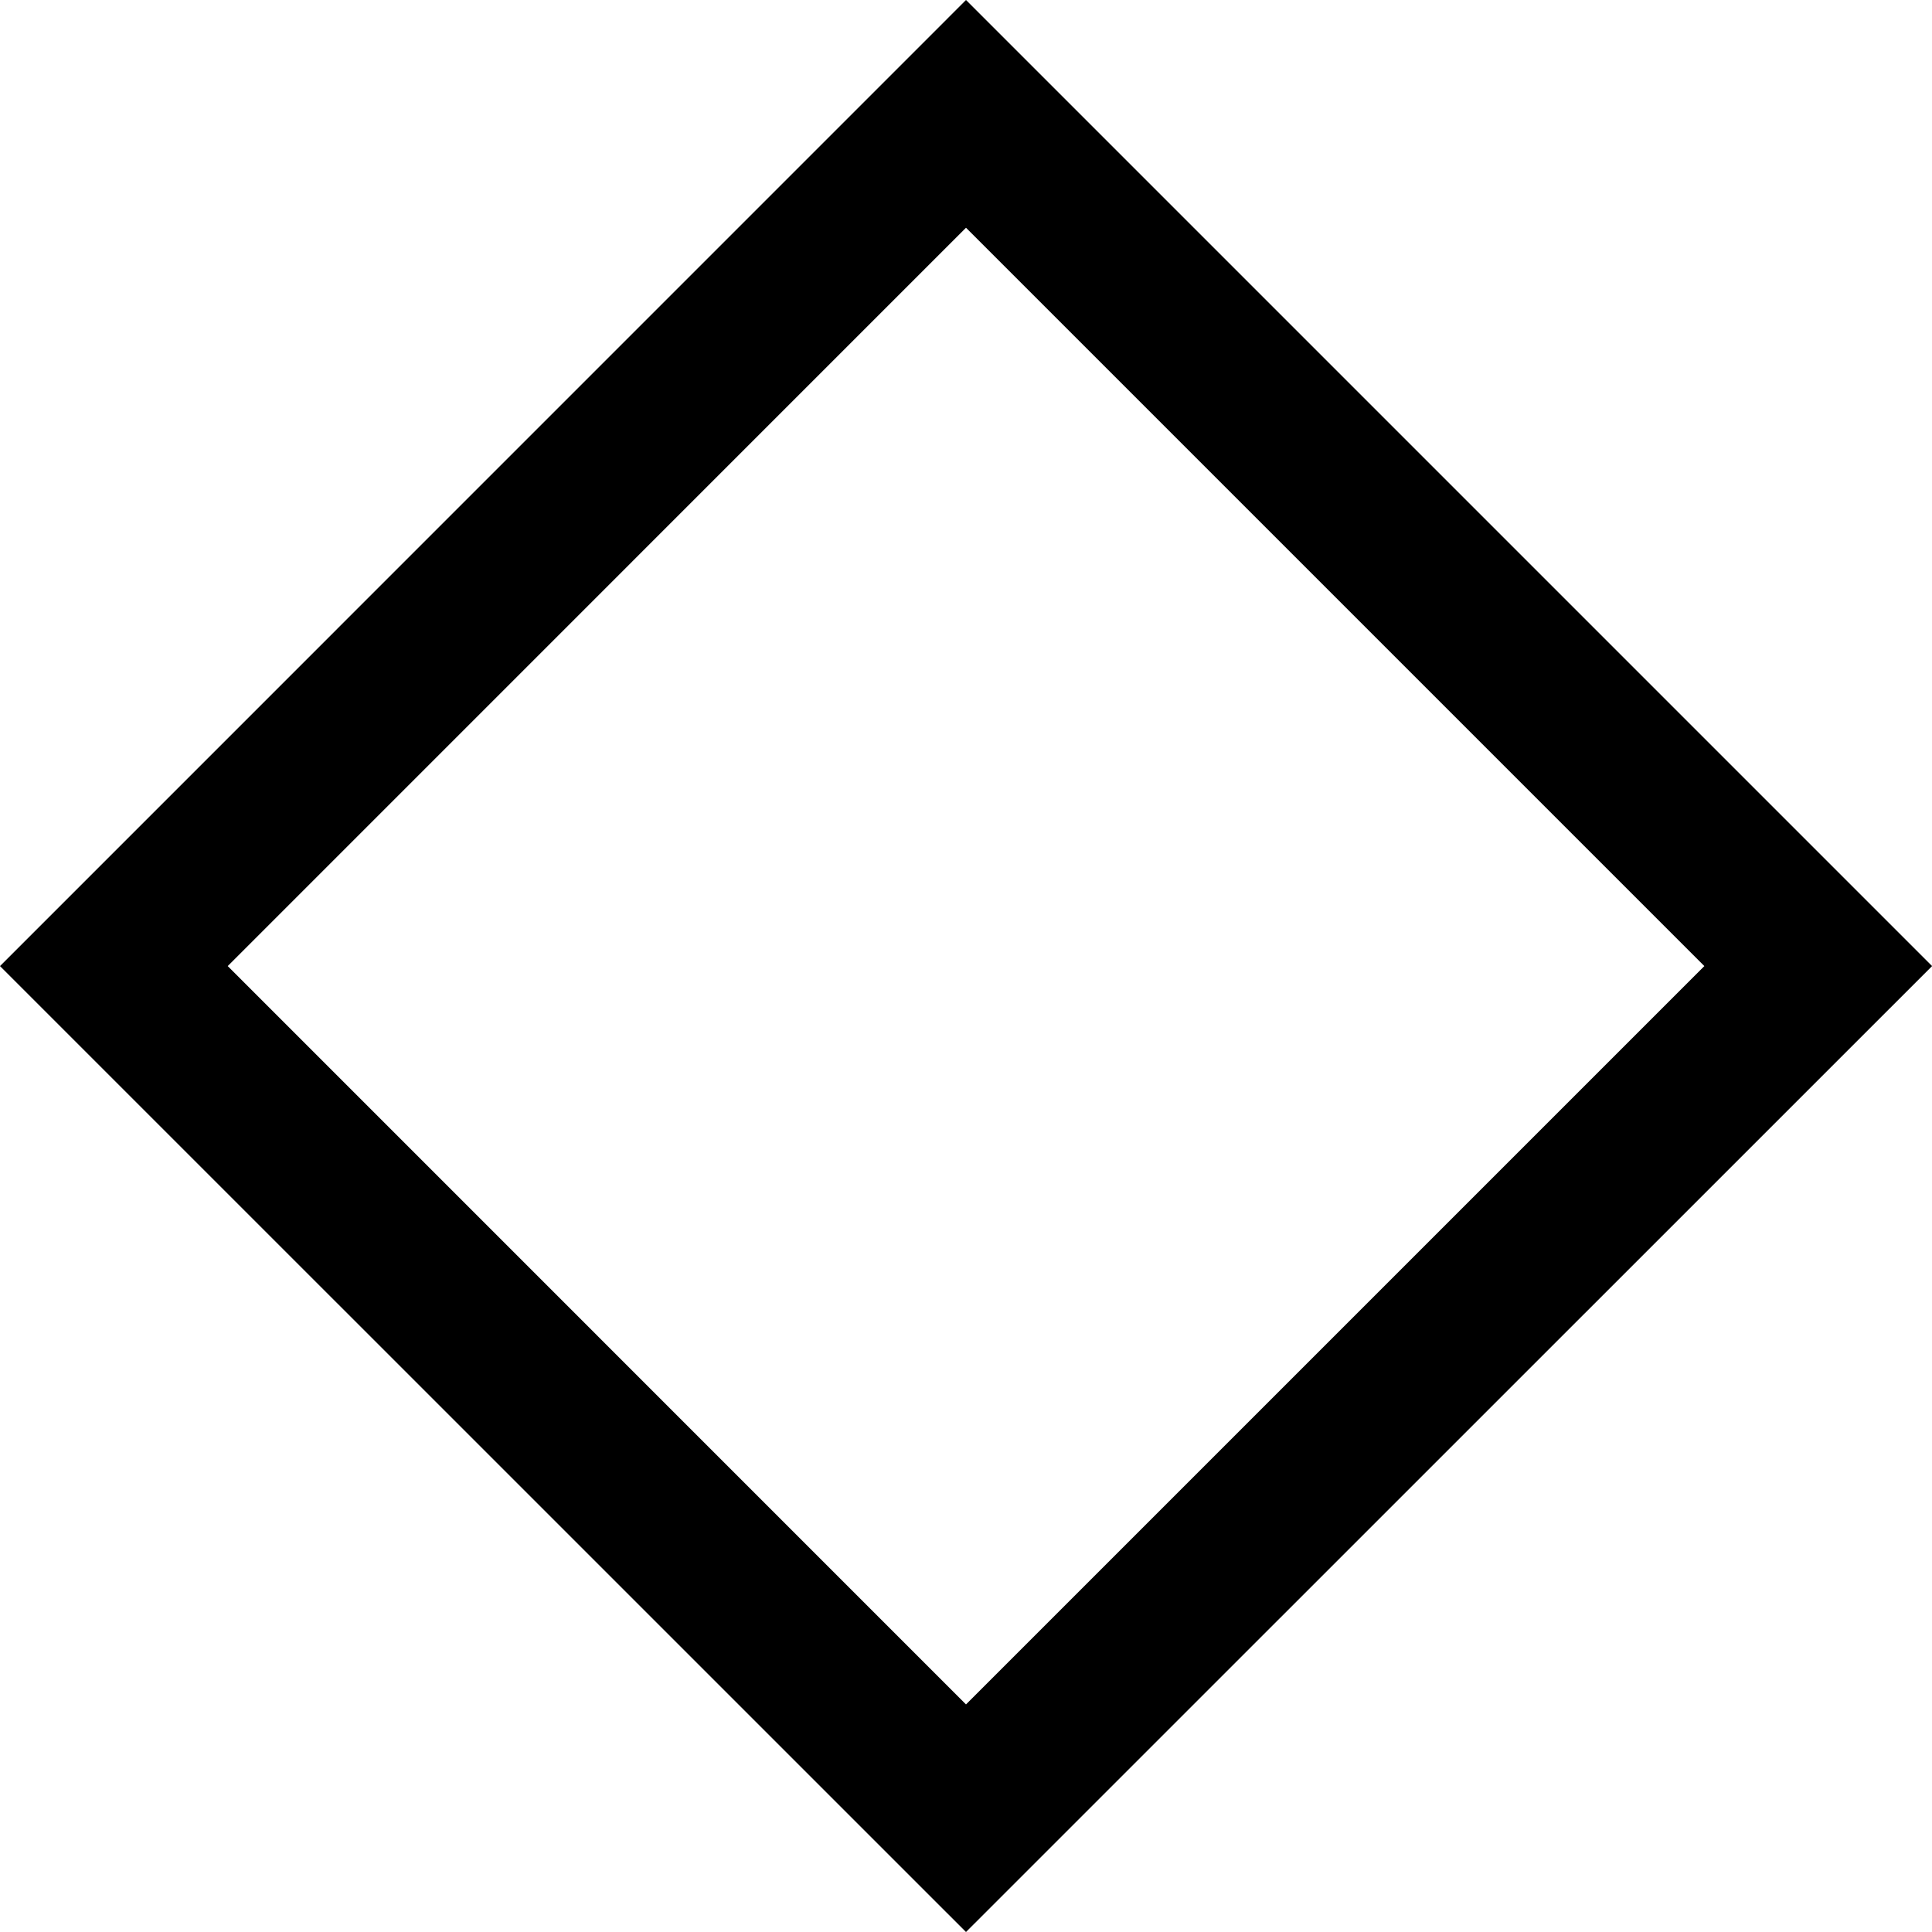
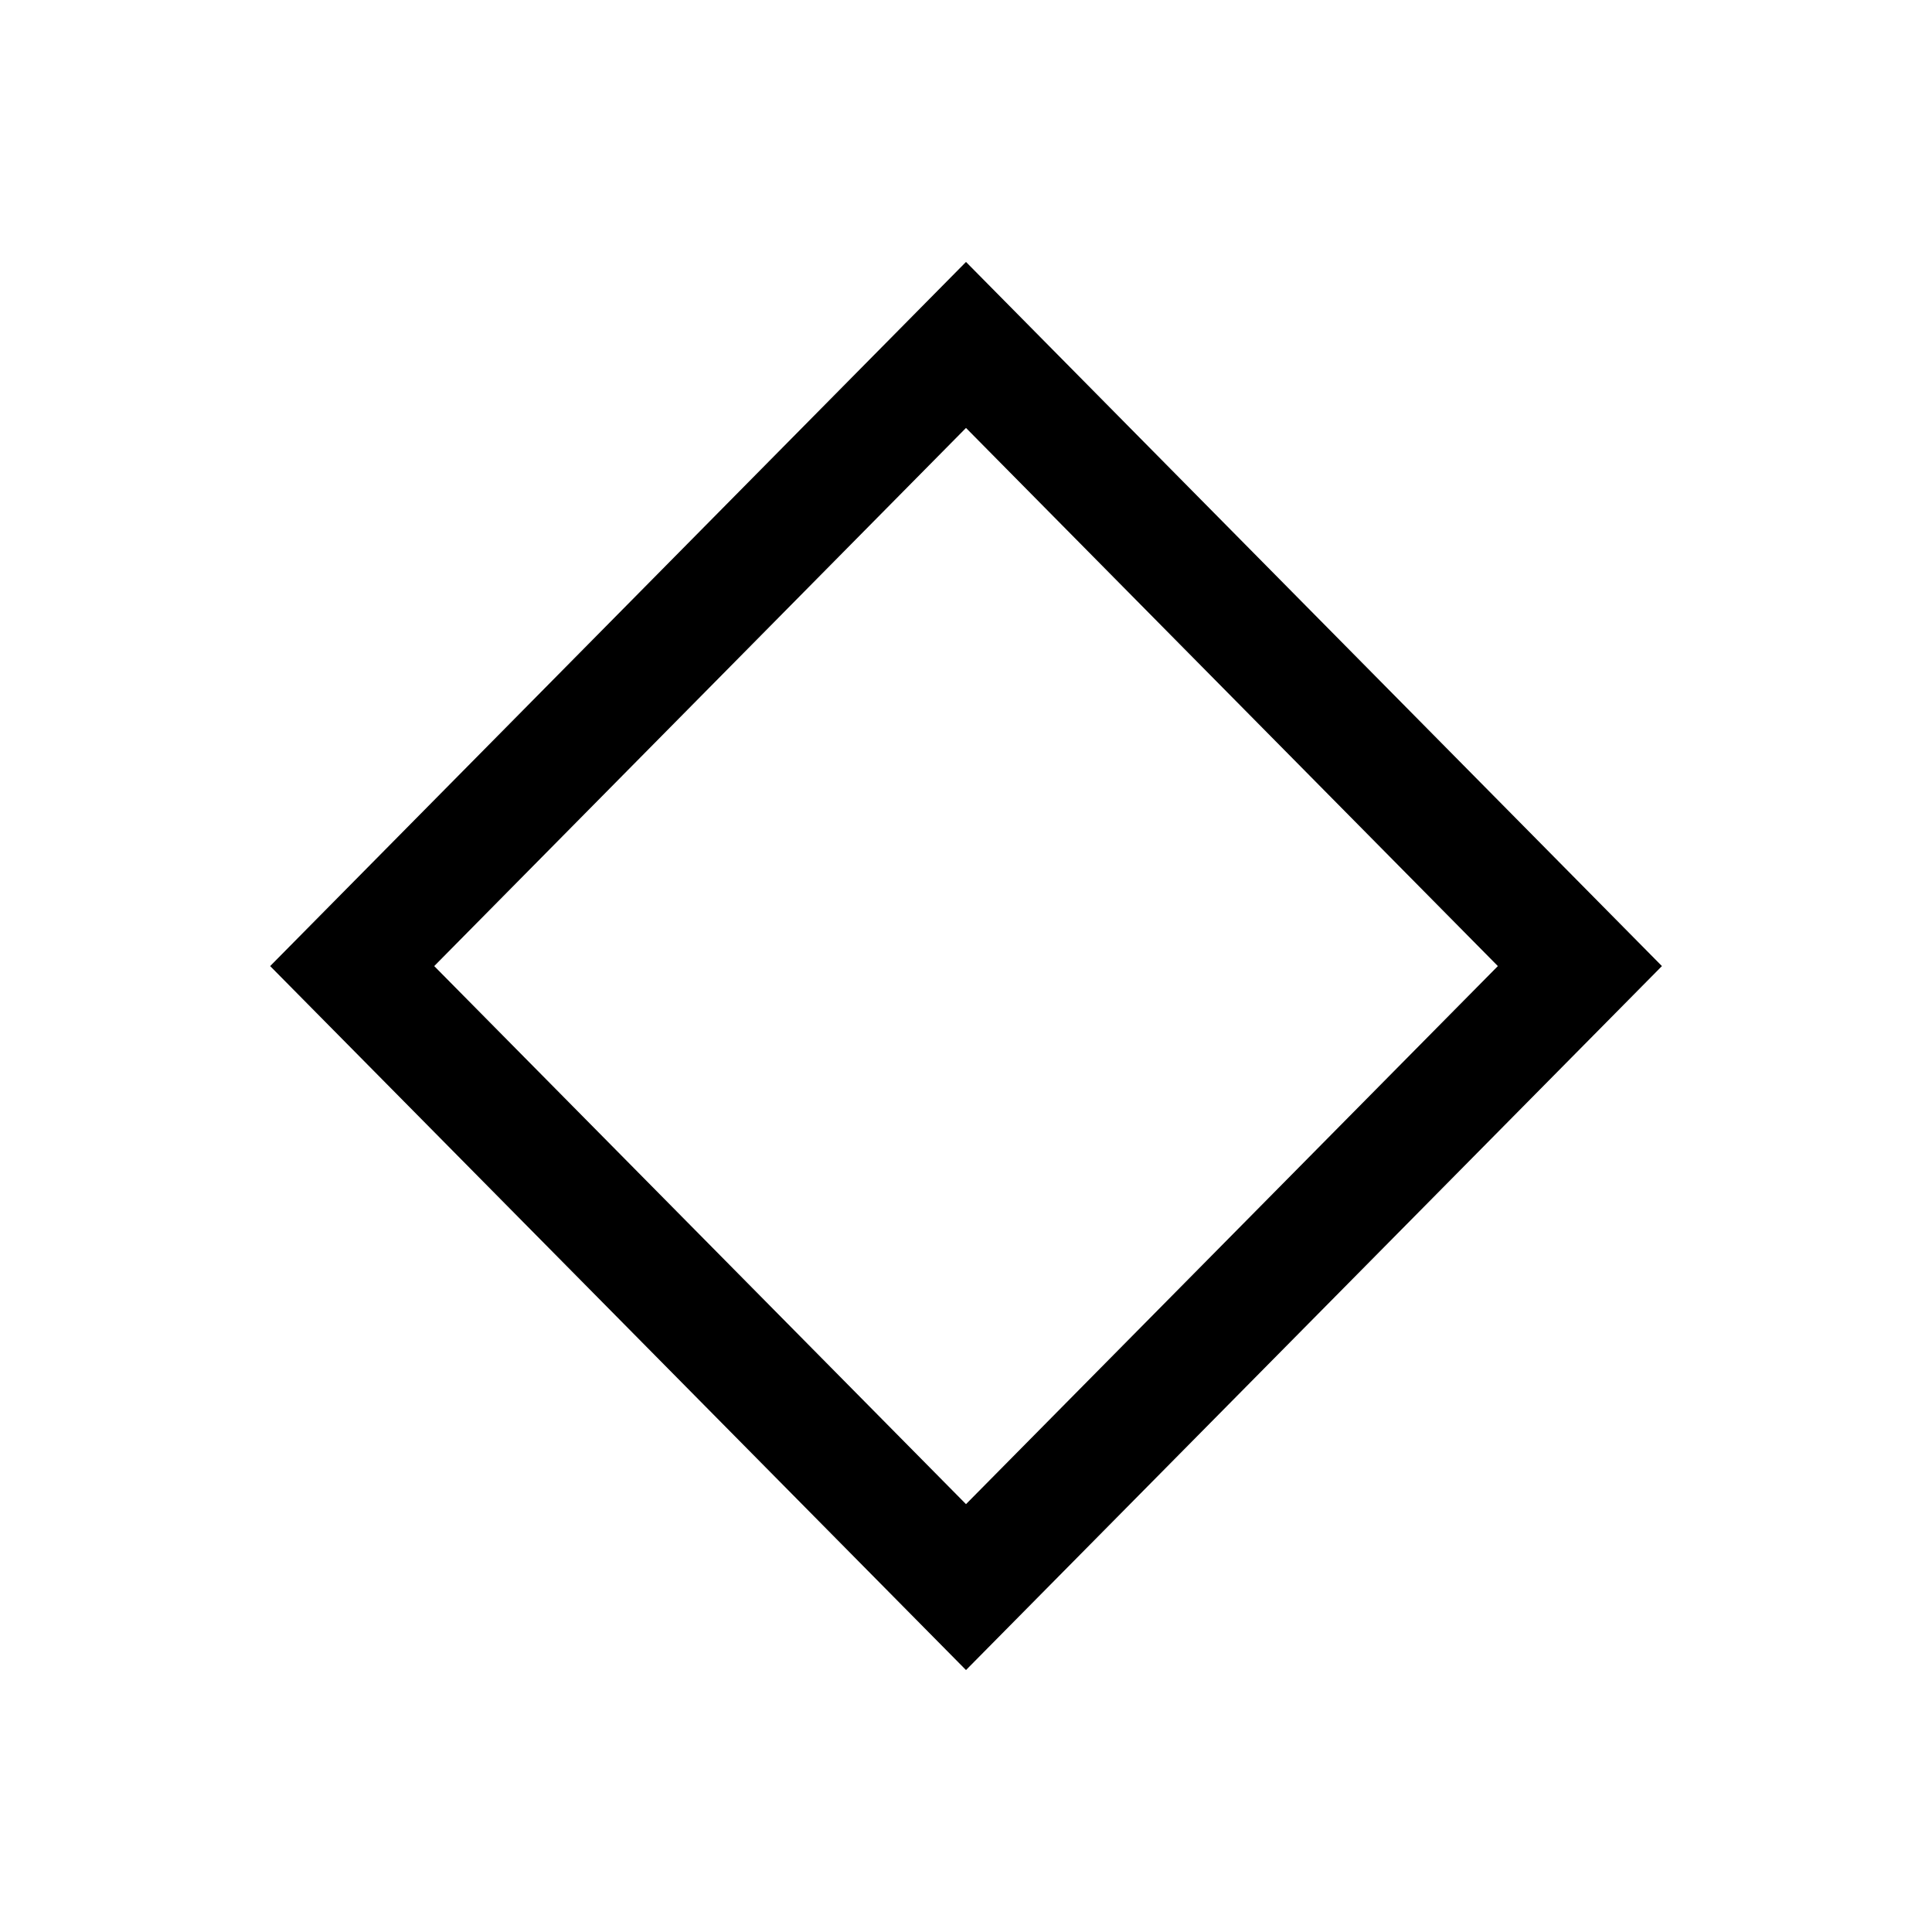
- <svg xmlns="http://www.w3.org/2000/svg" width="24" height="24" fill-rule="evenodd" clip-rule="evenodd">
-   <path d="M12 0l-12 12.001 12 11.999 12.001-11.999-12.001-12.001zm-9.171 12.001l9.171-9.172 9.172 9.172-9.172 9.172-9.171-9.172z" />
+ <svg xmlns="http://www.w3.org/2000/svg" width="24" height="24" fill-rule="evenodd" clip-rule="evenodd" version="1.1" id="svg4">
+   <defs id="defs8" />
+   <path d="M 12,3.254 3.356,12.001 12,20.746 20.645,12.001 Z M 5.394,12.001 12,5.316 18.607,12.001 12,18.685 Z" id="path2" style="stroke-width:0.725" />
</svg>
